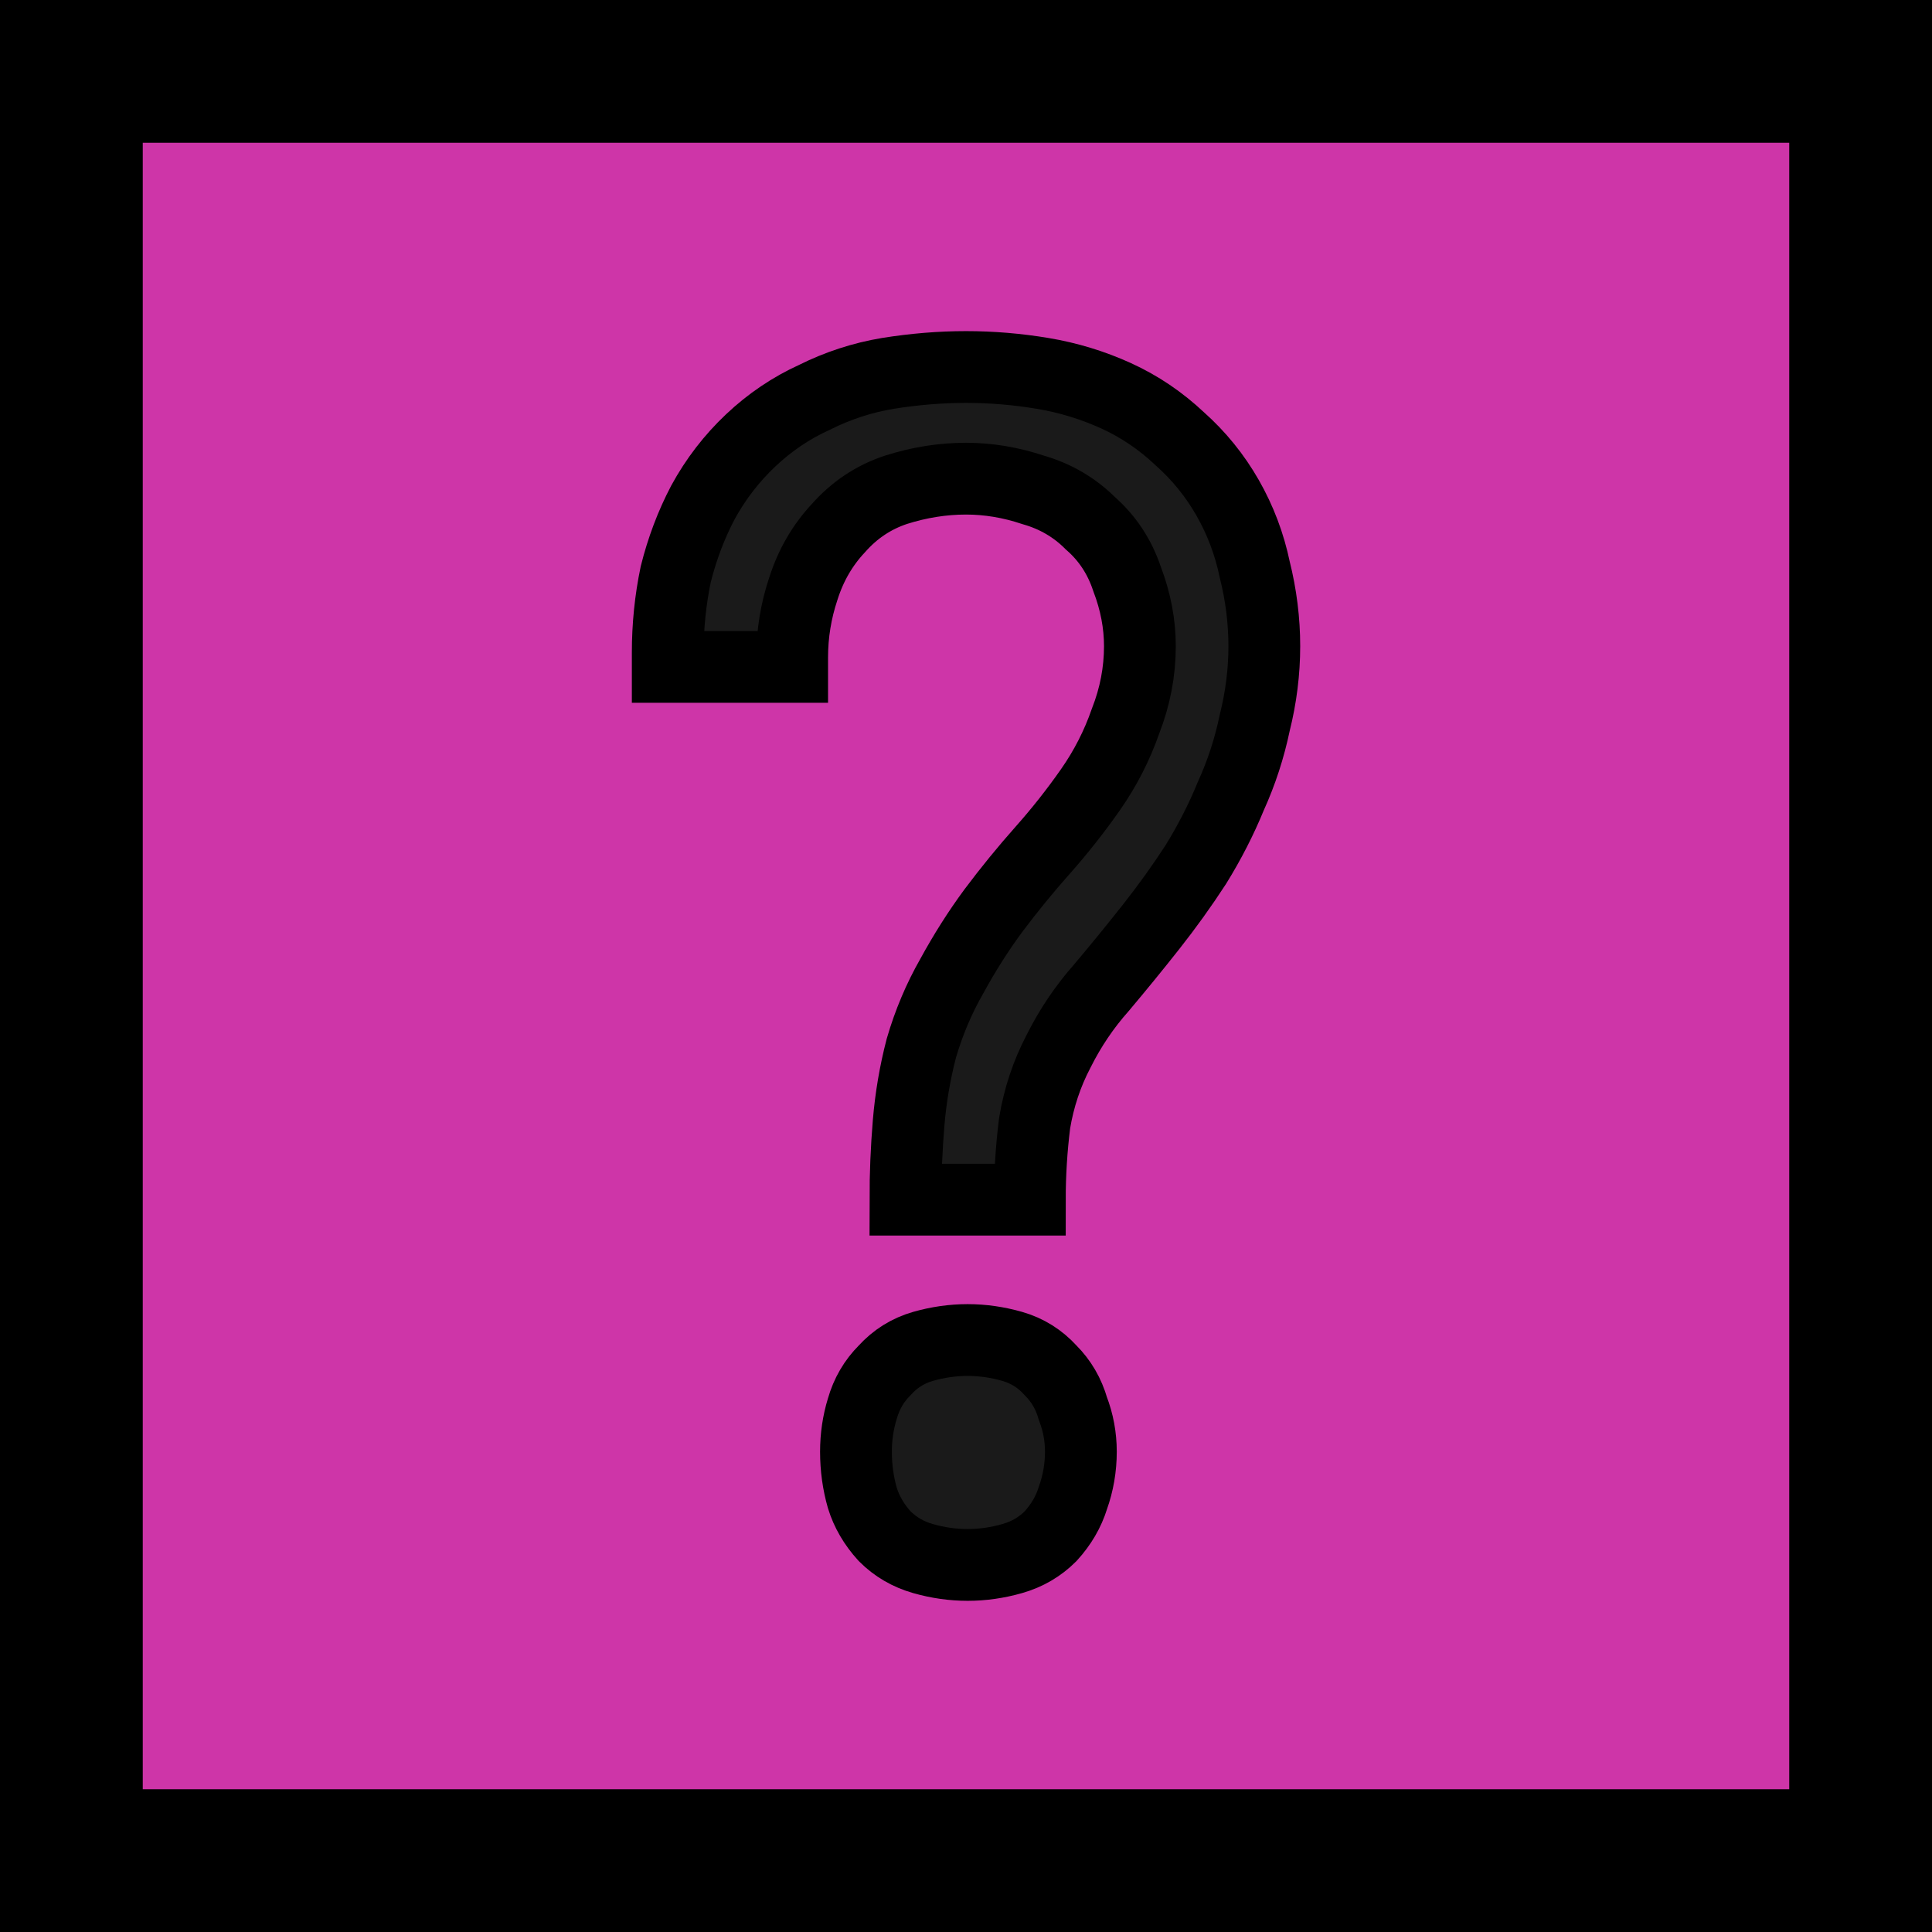
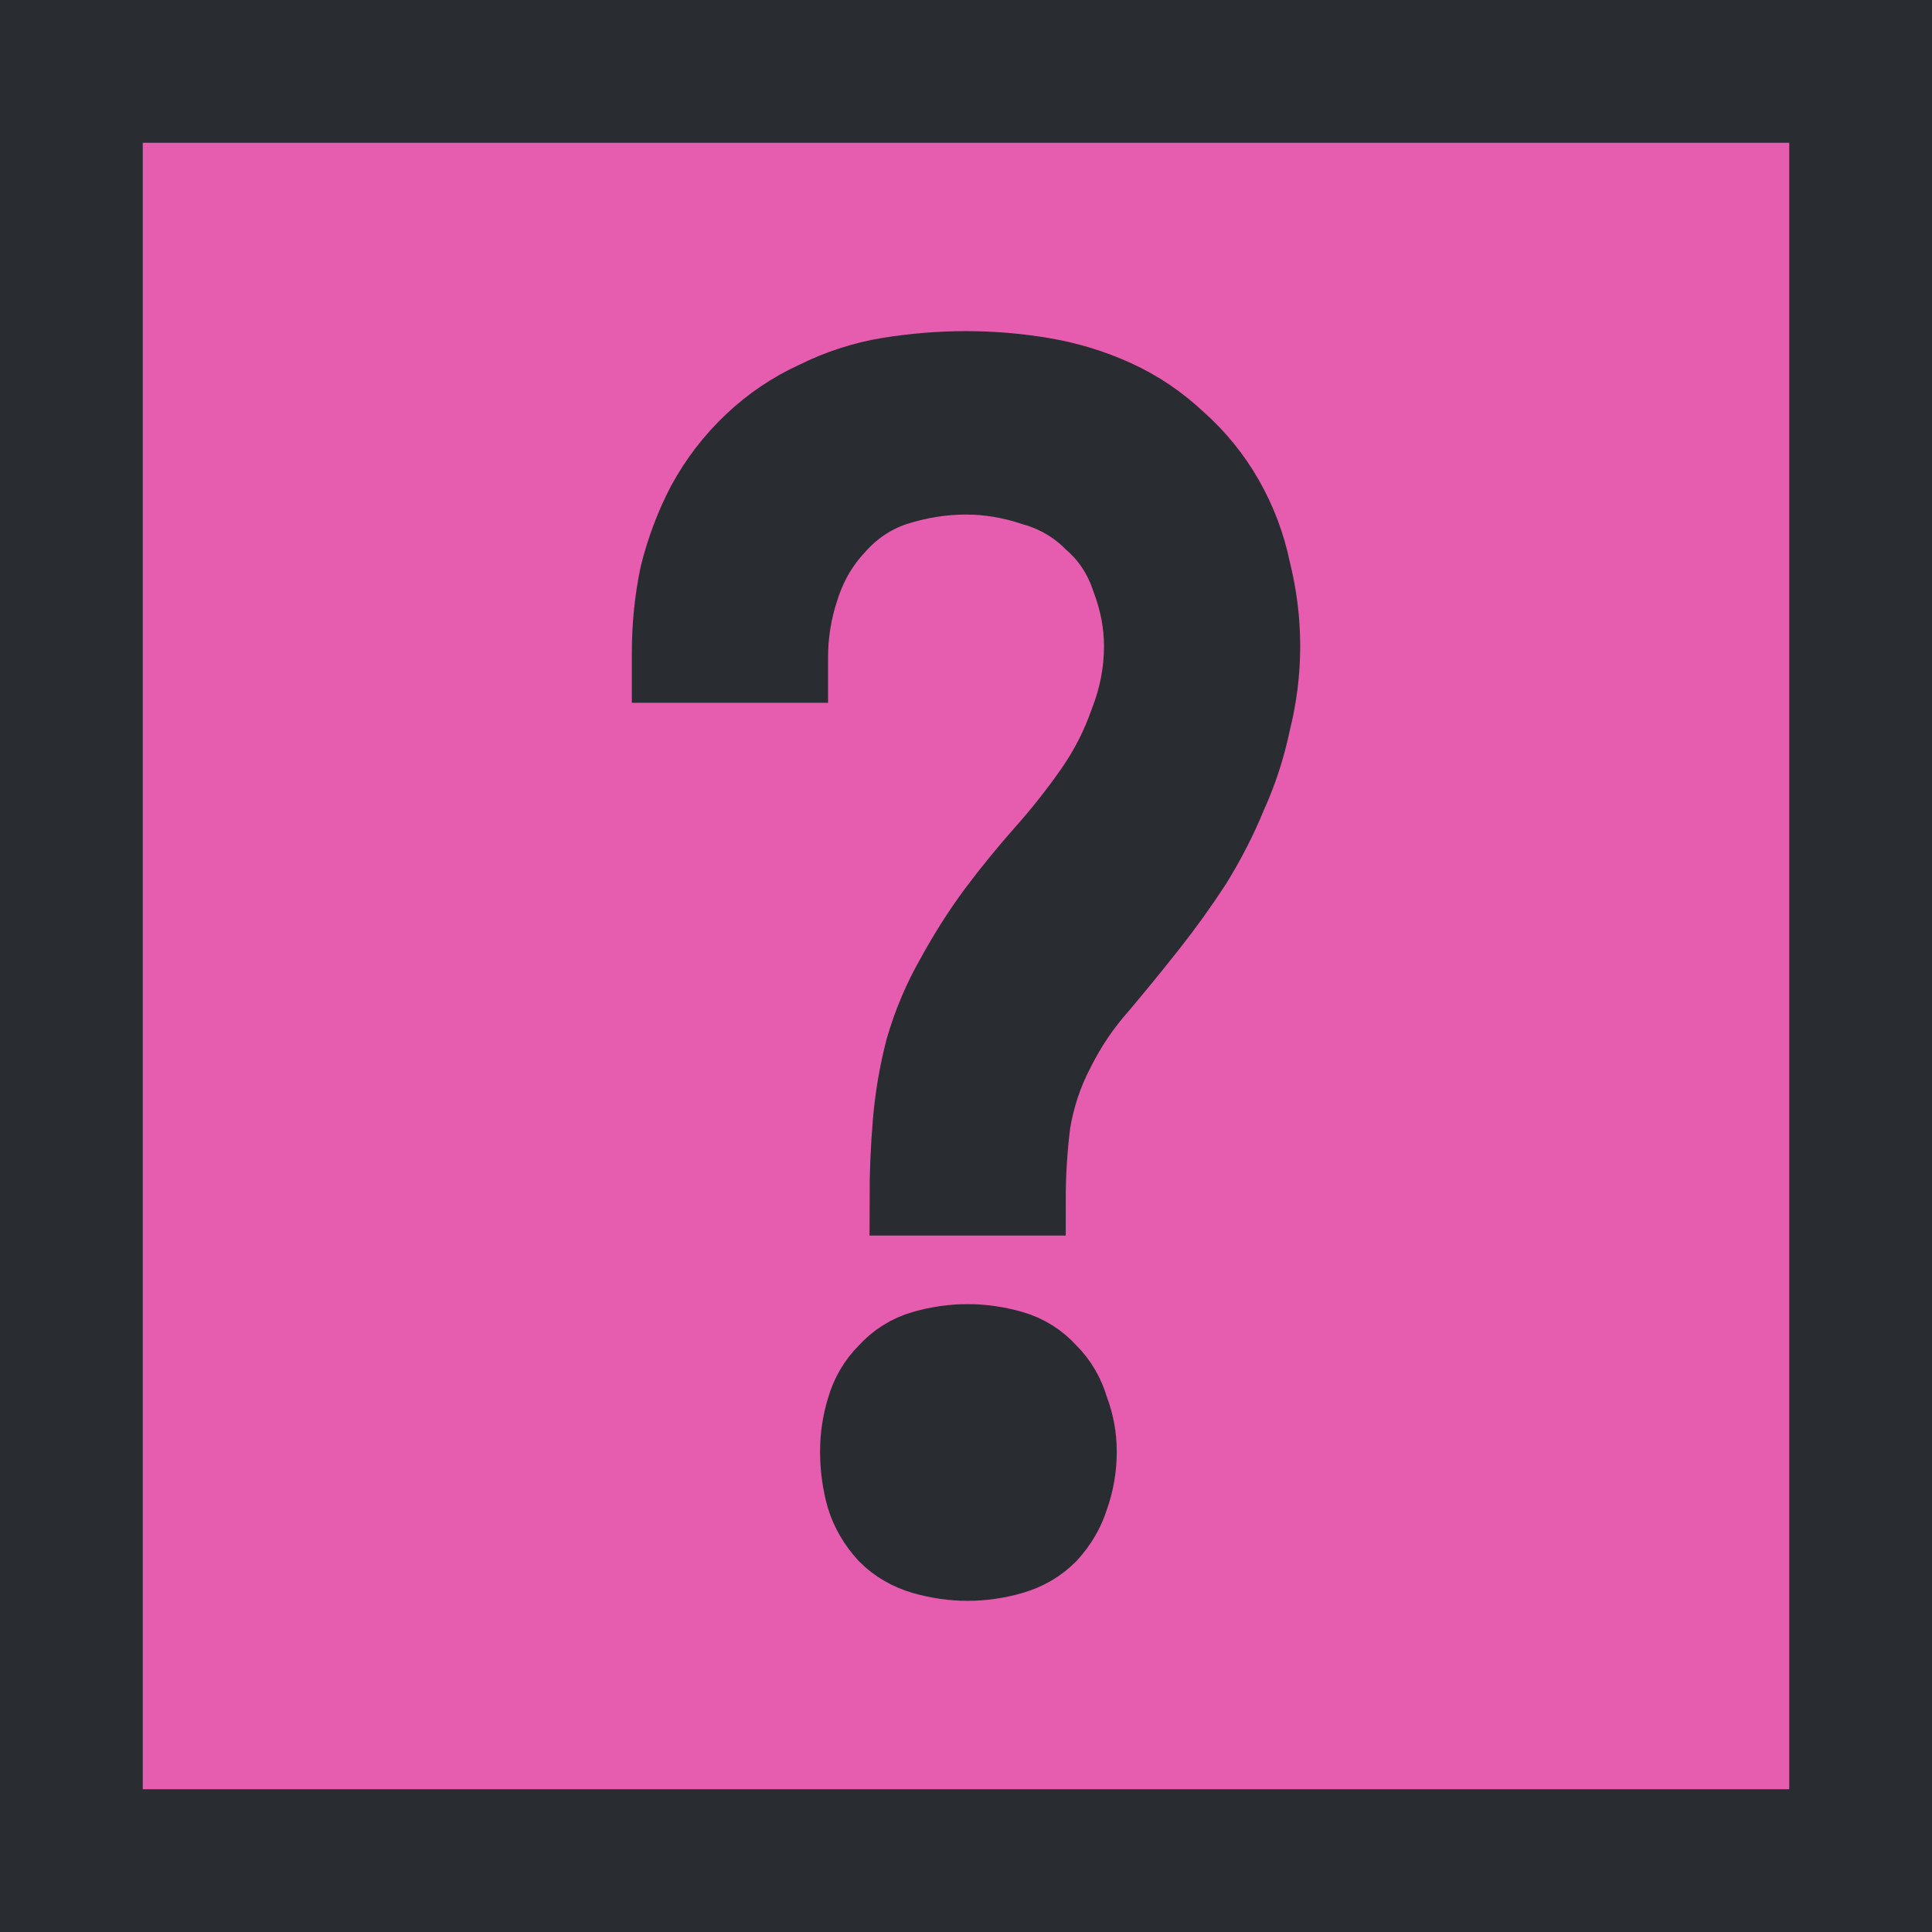
- <svg xmlns="http://www.w3.org/2000/svg" width="40" height="40" viewBox="0 0 10.583 10.583" version="1.1" id="svg1">
-   <defs id="defs1" />
+ <svg xmlns="http://www.w3.org/2000/svg" id="svg1" width="40" height="40" version="1.1" viewBox="0 0 10.583 10.583">
  <g id="layer1">
-     <rect style="fill:#ce35a8;fill-opacity:1;stroke:#000000;stroke-width:0.782;stroke-dasharray:none;stroke-opacity:1" id="rect1" width="9.801" height="9.801" x="0.391" y="0.391" data-silicon-fill="SILICON_VIOLET" data-silicon-stroke="SILICON_INK" />
-     <path style="font-family:'Iosevka Nerd Font Mono';-inkscape-font-specification:'Iosevka Nerd Font Mono';white-space:pre;fill:#1a1a1a;stroke:#000000;stroke-width:0.54" d="m 12.823,15.635 q 0,-0.288 0.024,-0.576 0.024,-0.288 0.096,-0.564 0.084,-0.288 0.228,-0.54 0.144,-0.264 0.312,-0.492 0.18,-0.24 0.372,-0.456 0.192,-0.216 0.36,-0.456 0.168,-0.24 0.264,-0.516 0.108,-0.276 0.108,-0.564 0,-0.252 -0.096,-0.504 -0.084,-0.252 -0.276,-0.42 -0.18,-0.18 -0.432,-0.252 -0.252,-0.084 -0.504,-0.084 -0.264,0 -0.528,0.084 -0.252,0.084 -0.432,0.288 -0.18,0.192 -0.264,0.456 -0.084,0.252 -0.084,0.516 v 0.072 h -0.936 v -0.108 q 0,-0.3 0.06,-0.588 0.072,-0.288 0.204,-0.54 0.144,-0.264 0.36,-0.468 0.216,-0.204 0.48,-0.324 0.264,-0.132 0.552,-0.18 0.3,-0.048 0.588,-0.048 0.288,0 0.576,0.048 0.288,0.048 0.552,0.168 0.264,0.12 0.48,0.324 0.216,0.192 0.36,0.444 0.144,0.252 0.204,0.54 0.072,0.288 0.072,0.576 0,0.288 -0.072,0.576 -0.06,0.288 -0.18,0.552 -0.108,0.264 -0.264,0.516 -0.156,0.24 -0.336,0.468 -0.18,0.228 -0.372,0.456 -0.192,0.216 -0.324,0.48 -0.132,0.252 -0.18,0.54 -0.036,0.288 -0.036,0.576 z m 0.468,2.748 q -0.168,0 -0.336,-0.048 -0.168,-0.048 -0.288,-0.168 -0.12,-0.132 -0.168,-0.288 -0.048,-0.168 -0.048,-0.348 0,-0.168 0.048,-0.324 0.048,-0.168 0.168,-0.288 0.12,-0.132 0.288,-0.18 0.168,-0.048 0.336,-0.048 0.168,0 0.336,0.048 0.168,0.048 0.288,0.18 0.12,0.12 0.168,0.288 0.06,0.156 0.06,0.324 0,0.18 -0.06,0.348 -0.048,0.156 -0.168,0.288 -0.12,0.12 -0.288,0.168 -0.168,0.048 -0.336,0.048 z" id="text1" transform="matrix(0.7281345,0,0,0.7281345,-4.377248,-4.812972)" aria-label="?" data-silicon-fill="SILICON_INK" data-silicon-stroke="SILICON_INK" />
+     <path id="rect1" fill="#e65caf" stroke="#292c31" d="M.391.391h9.801v9.801H.391z" data-silicon-fill="SILICON_VIOLET" data-silicon-stroke="SILICON_INK" style="fill:#e65caf !important; fill-opacity: 1; stroke:#292c31 !important; stroke-width: 0.782; stroke-dasharray: none; stroke-opacity: 1;" />
+     <path id="text1" fill="#292c31" stroke="#292c31" d="M12.823 15.635q0-.288.024-.576t.096-.564q.084-.288.228-.54.144-.264.312-.492.18-.24.372-.456t.36-.456.264-.516q.108-.276.108-.564 0-.252-.096-.504-.084-.252-.276-.42-.18-.18-.432-.252-.252-.084-.504-.084-.264 0-.528.084-.252.084-.432.288-.18.192-.264.456-.084.252-.084.516v.072h-.936v-.108q0-.3.06-.588.072-.288.204-.54.144-.264.36-.468t.48-.324q.264-.132.552-.18.3-.048.588-.048t.576.048.552.168.48.324q.216.192.36.444t.204.54q.072.288.072.576t-.072.576q-.06.288-.18.552-.108.264-.264.516-.156.24-.336.468t-.372.456q-.192.216-.324.48-.132.252-.18.54-.036.288-.036.576zm.468 2.748q-.168 0-.336-.048t-.288-.168q-.12-.132-.168-.288-.048-.168-.048-.348 0-.168.048-.324.048-.168.168-.288.12-.132.288-.18t.336-.048.336.048.288.18q.12.12.168.288.06.156.06.324 0 .18-.06.348-.048.156-.168.288-.12.12-.288.168t-.336.048z" aria-label="?" data-silicon-fill="SILICON_INK" data-silicon-stroke="SILICON_INK" style="font-family: &quot;Iosevka Nerd Font Mono&quot;; white-space: pre; fill:#292c31 !important; stroke:#292c31 !important; stroke-width: 0.54;" transform="matrix(0.7281345,0,0,0.7281345,-4.377248,-4.812972)" />
  </g>
</svg>
